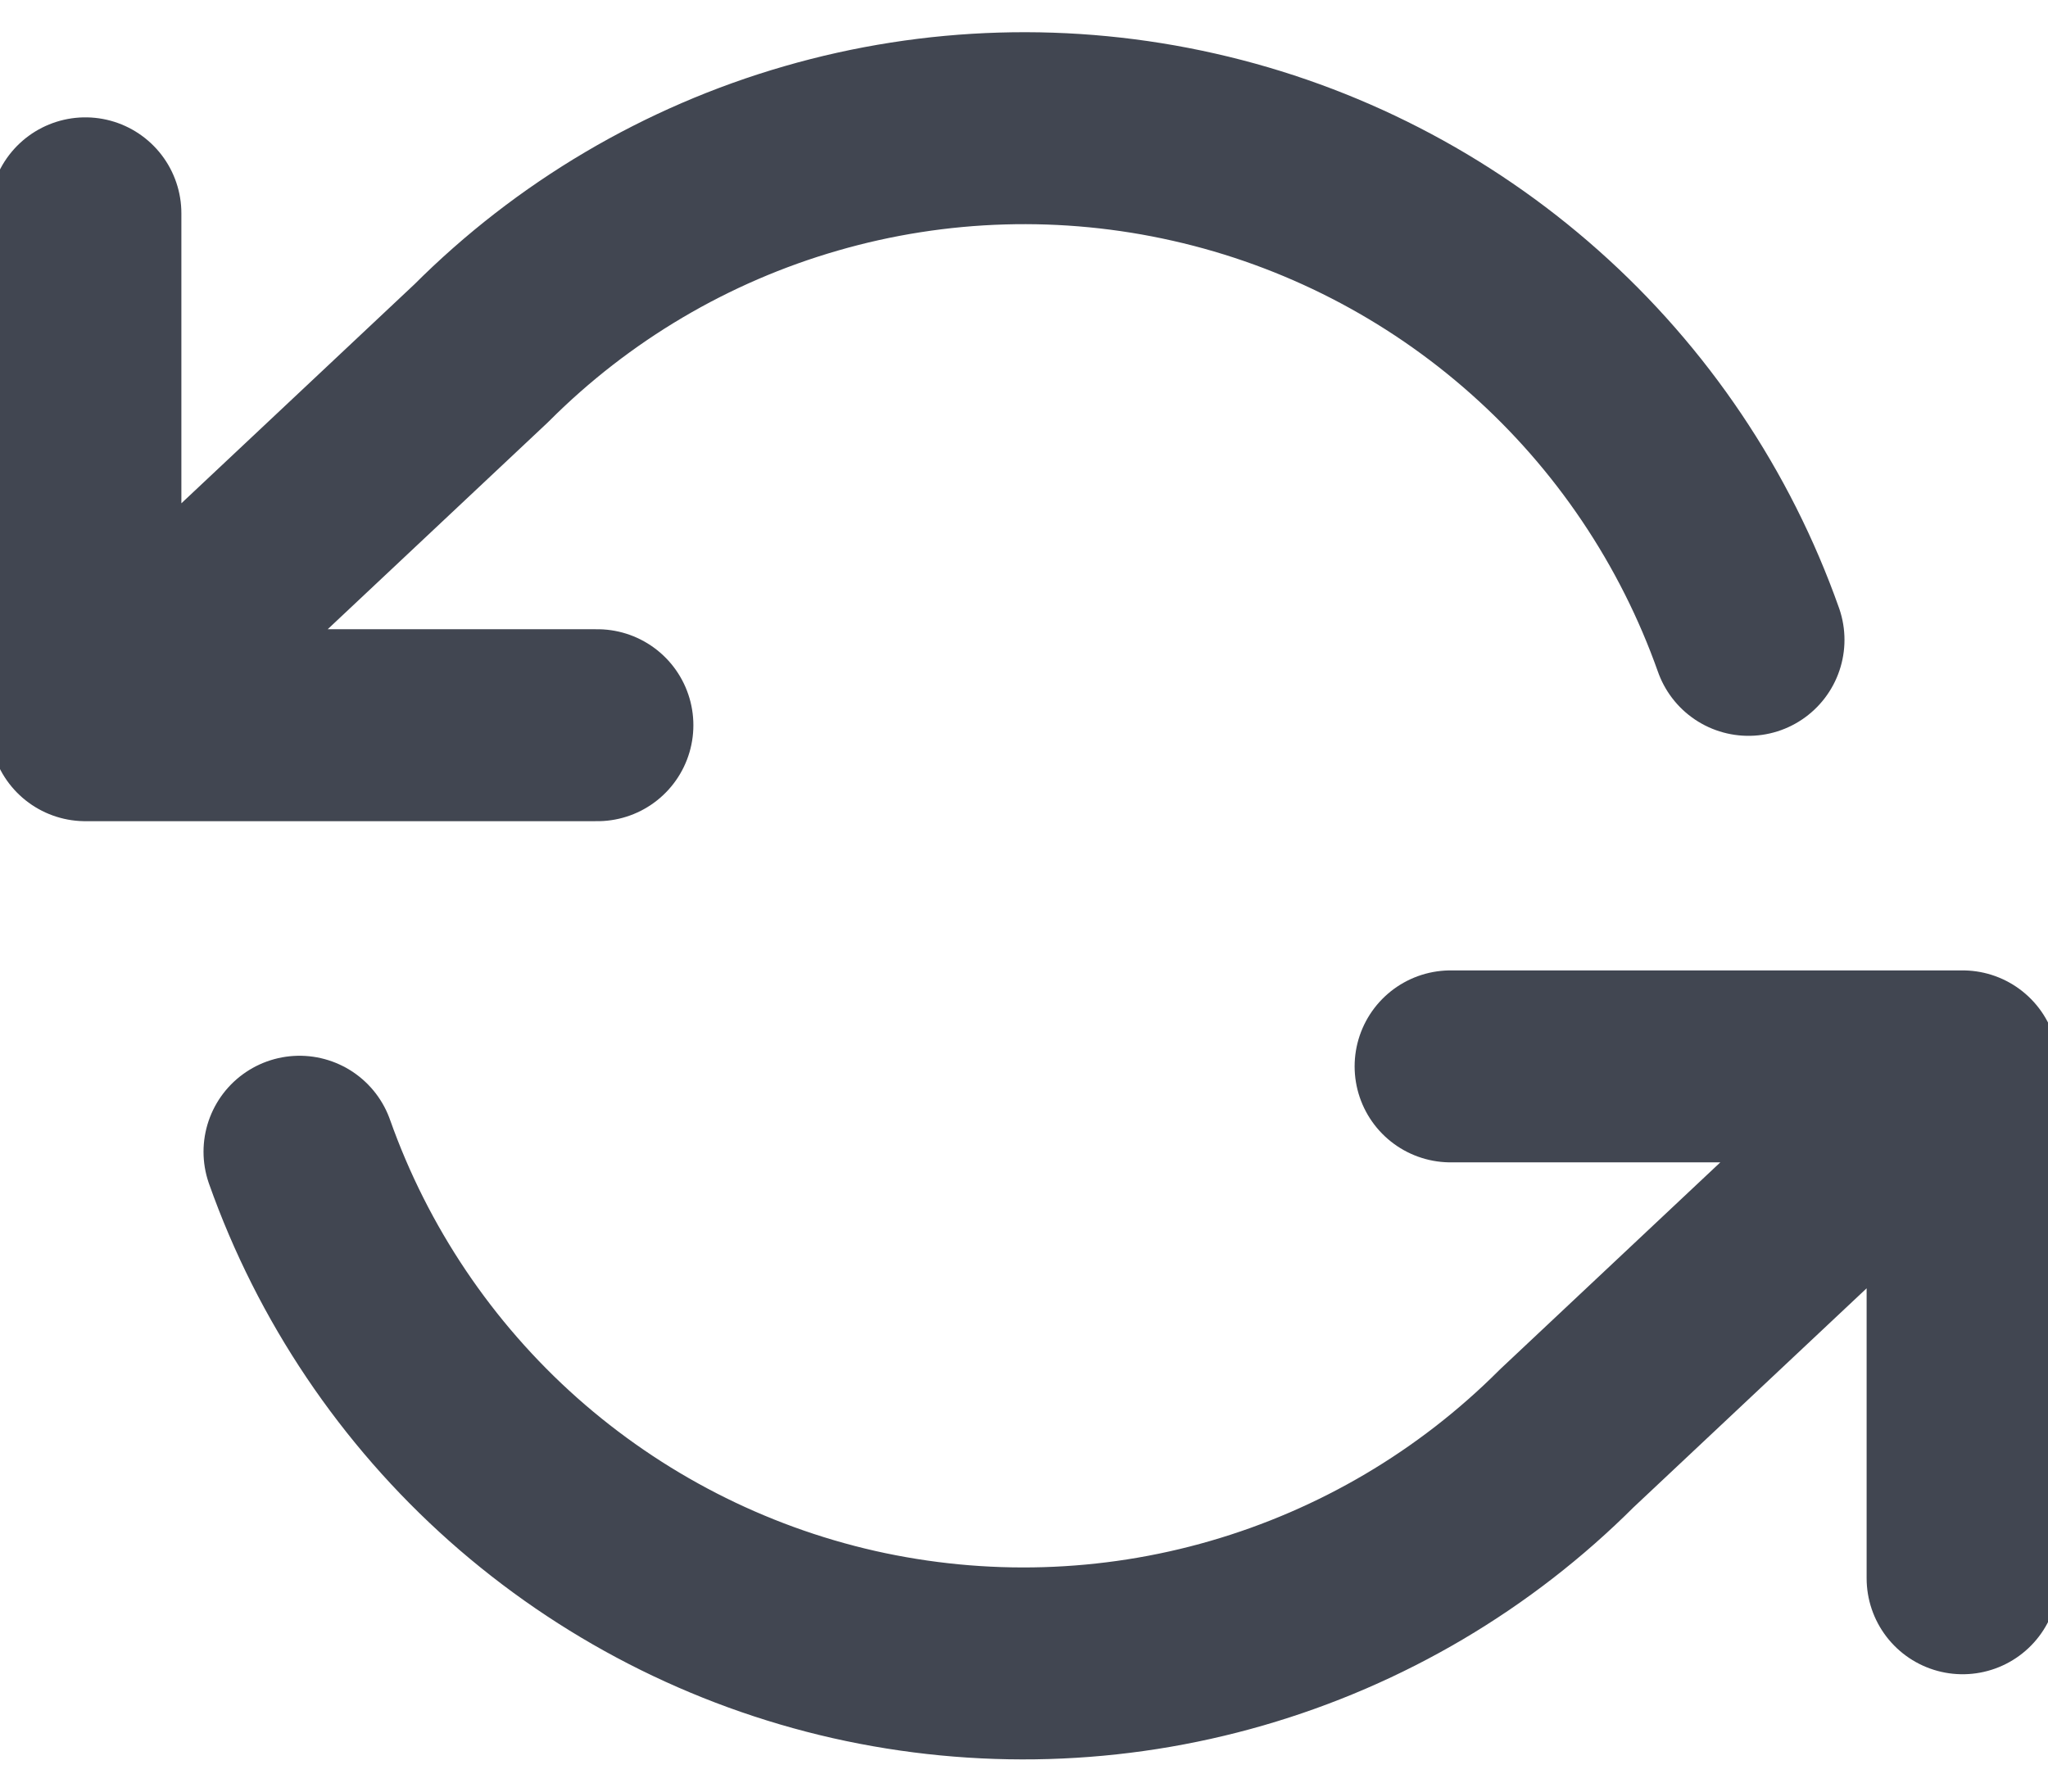
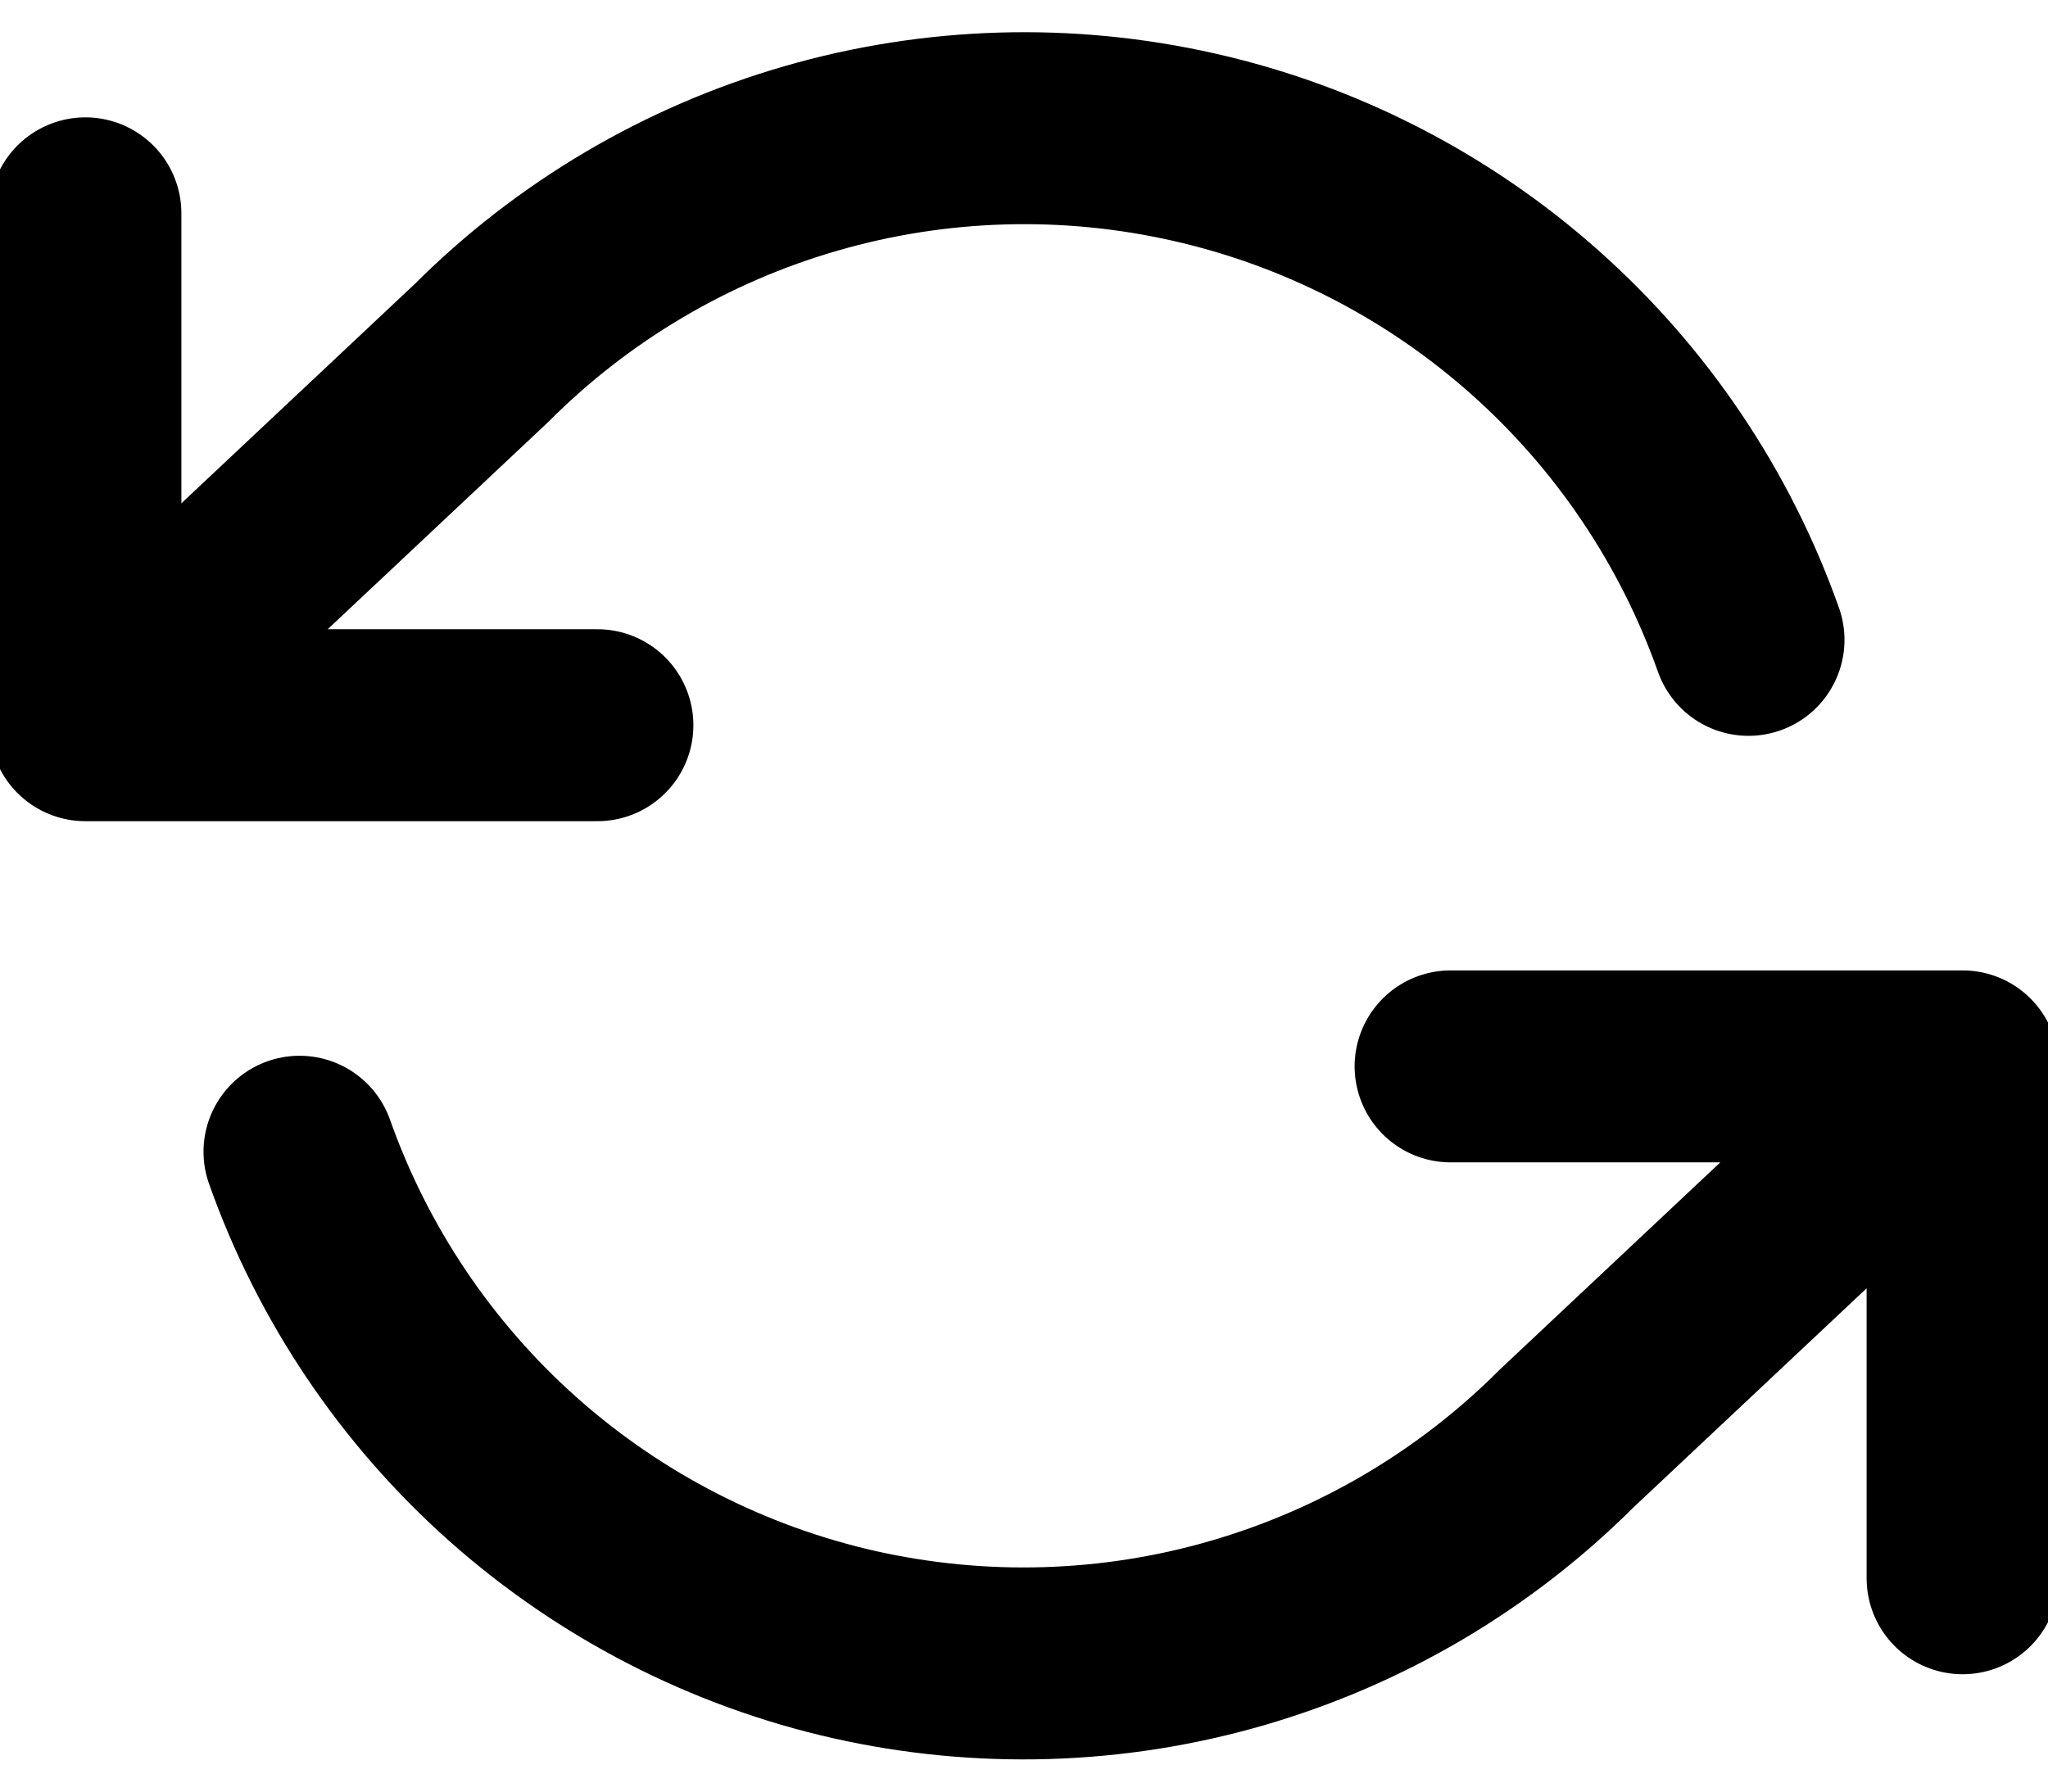
<svg xmlns="http://www.w3.org/2000/svg" width="16" height="14" viewBox="0 0 16 14" fill="none">
-   <path d="M0.667 1.667V5.667M0.667 5.667H4.667M0.667 5.667L3.76 2.76C4.476 2.043 5.363 1.519 6.336 1.238C7.31 0.956 8.339 0.926 9.328 1.15C10.316 1.373 11.232 1.844 11.989 2.517C12.747 3.19 13.322 4.045 13.66 5M15.333 12.333V8.333M15.333 8.333H11.333M15.333 8.333L12.24 11.24C11.523 11.957 10.637 12.48 9.663 12.762C8.69 13.044 7.661 13.074 6.672 12.851C5.683 12.627 4.768 12.156 4.01 11.483C3.253 10.81 2.678 9.955 2.34 9" stroke="#414651" stroke-width="1.5" stroke-linecap="round" stroke-linejoin="round" />
+   <path d="M0.667 1.667V5.667M0.667 5.667H4.667M0.667 5.667L3.76 2.76C4.476 2.043 5.363 1.519 6.336 1.238C7.31 0.956 8.339 0.926 9.328 1.15C10.316 1.373 11.232 1.844 11.989 2.517C12.747 3.19 13.322 4.045 13.66 5M15.333 12.333V8.333M15.333 8.333H11.333M15.333 8.333L12.24 11.24C11.523 11.957 10.637 12.48 9.663 12.762C8.69 13.044 7.661 13.074 6.672 12.851C5.683 12.627 4.768 12.156 4.01 11.483C3.253 10.81 2.678 9.955 2.34 9" stroke="currentColor" stroke-width="1.5" stroke-linecap="round" stroke-linejoin="round" />
</svg>
